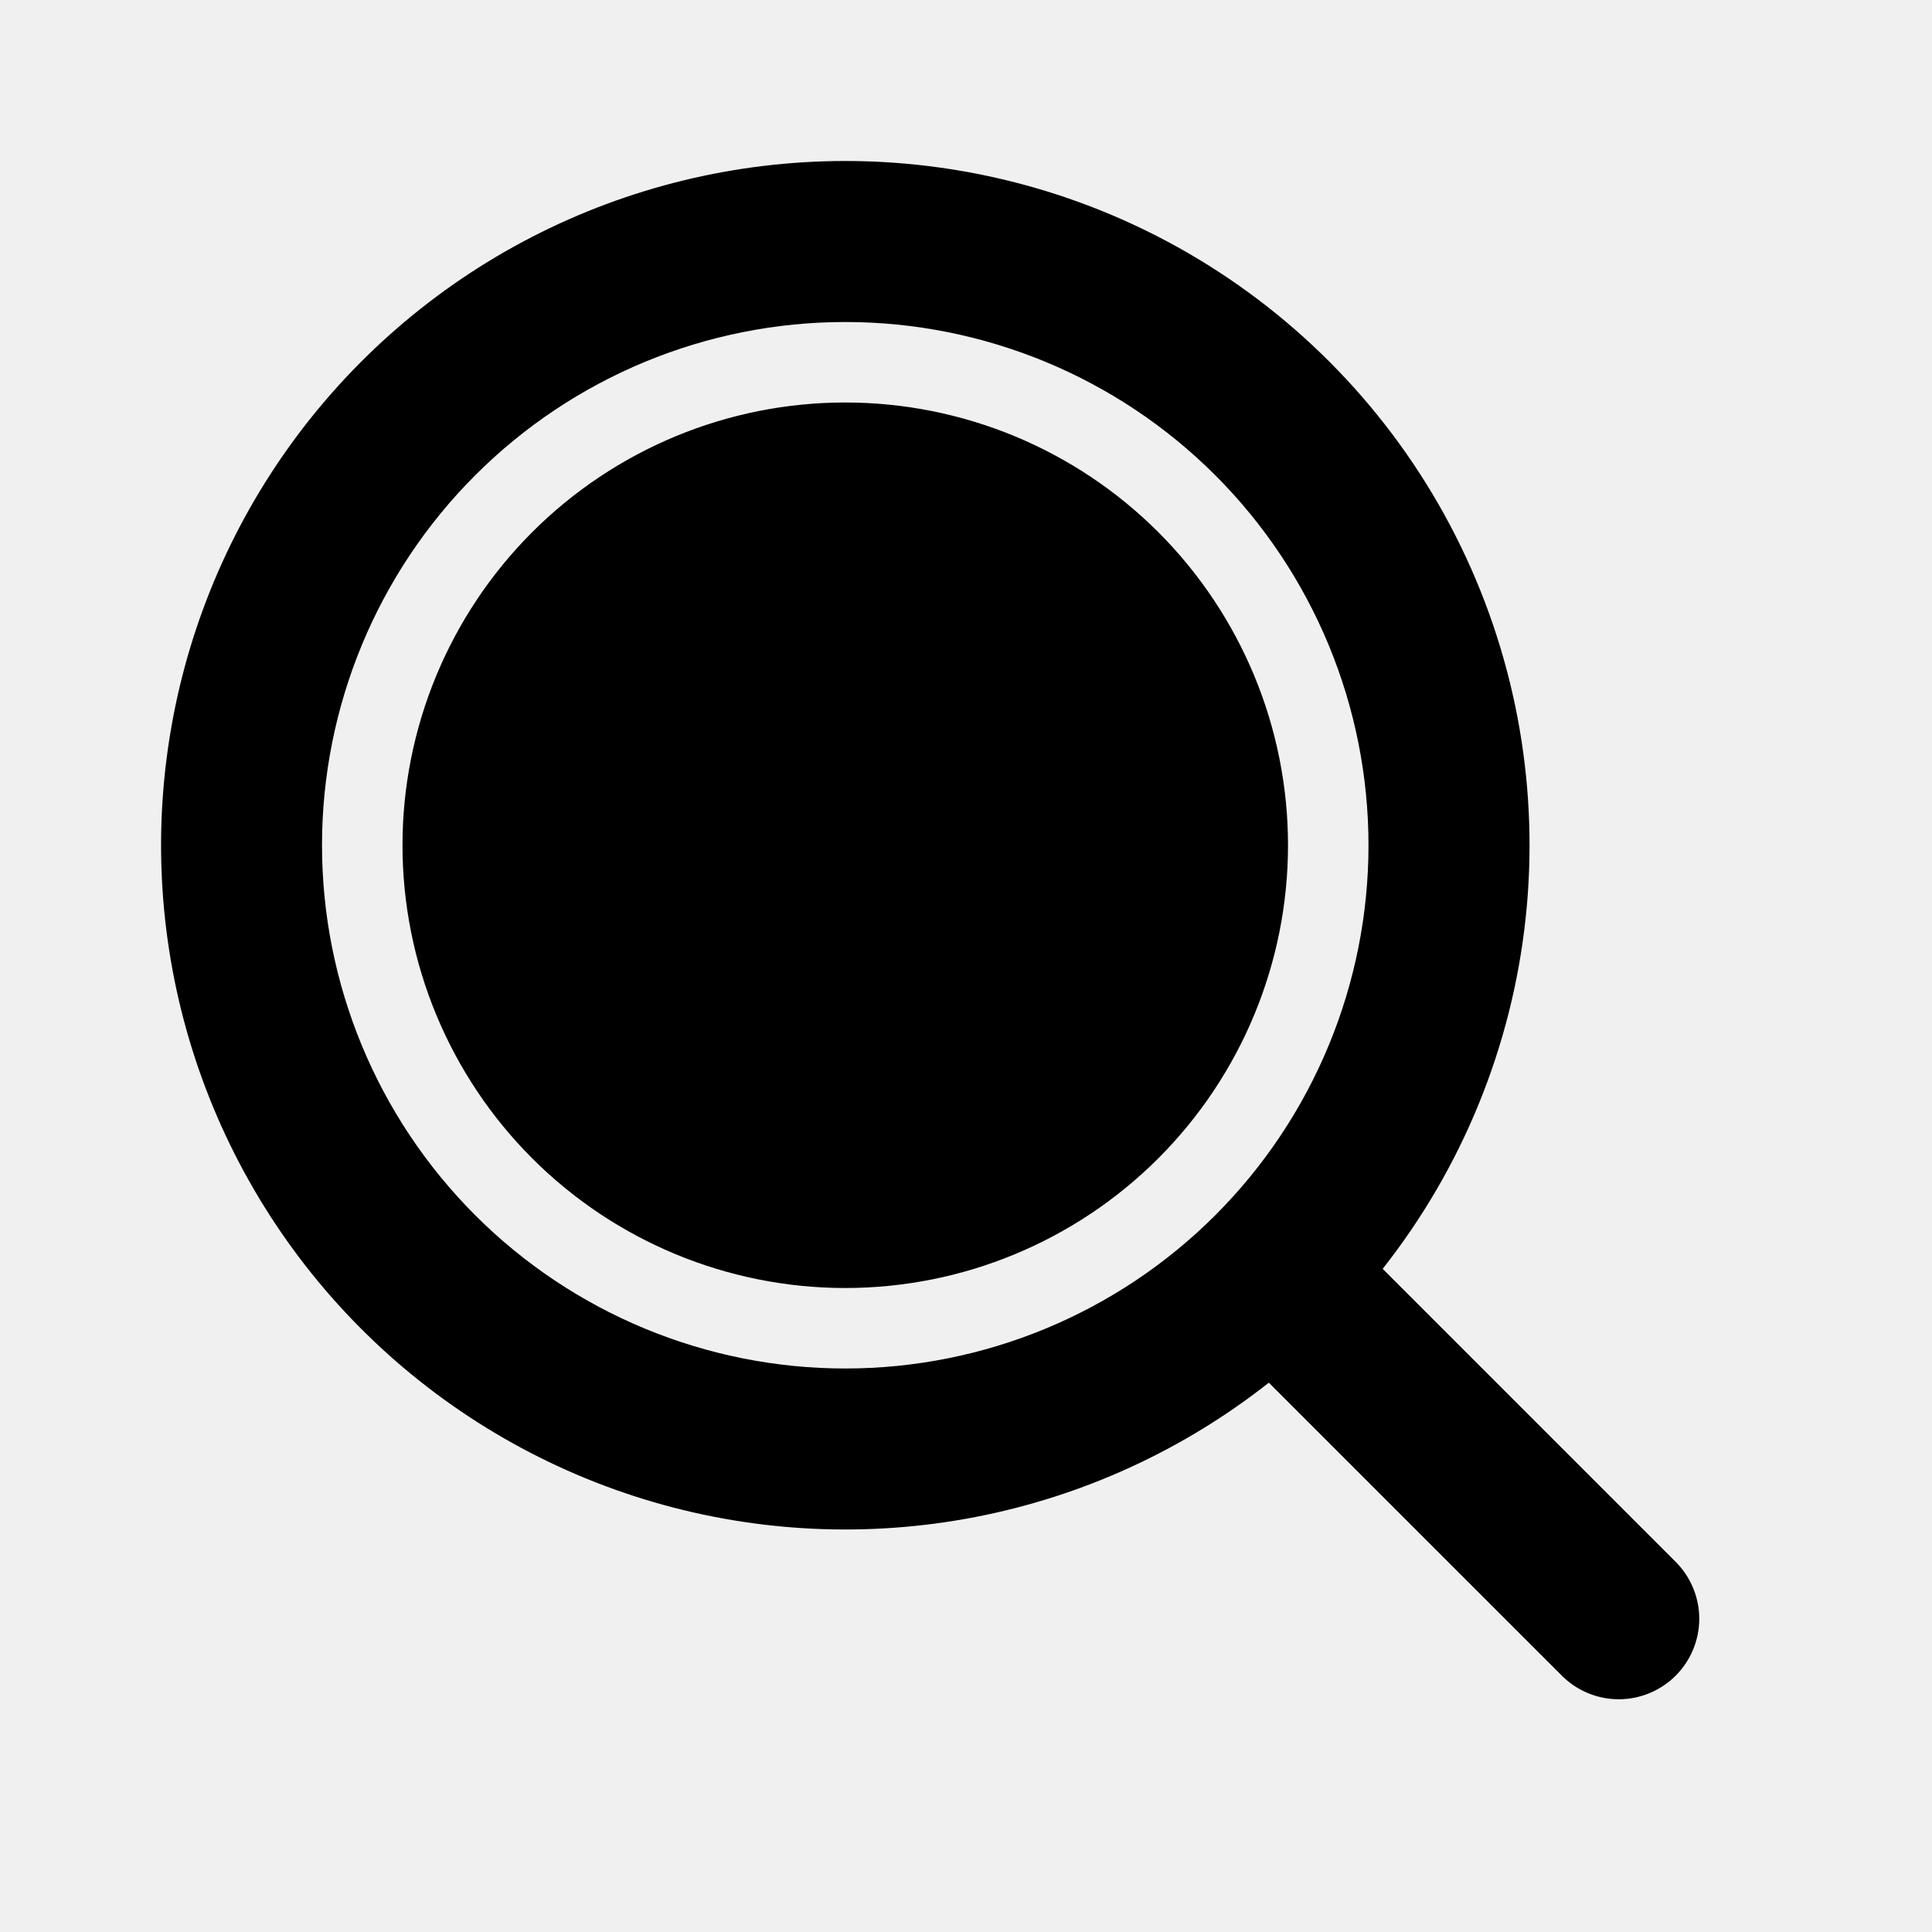
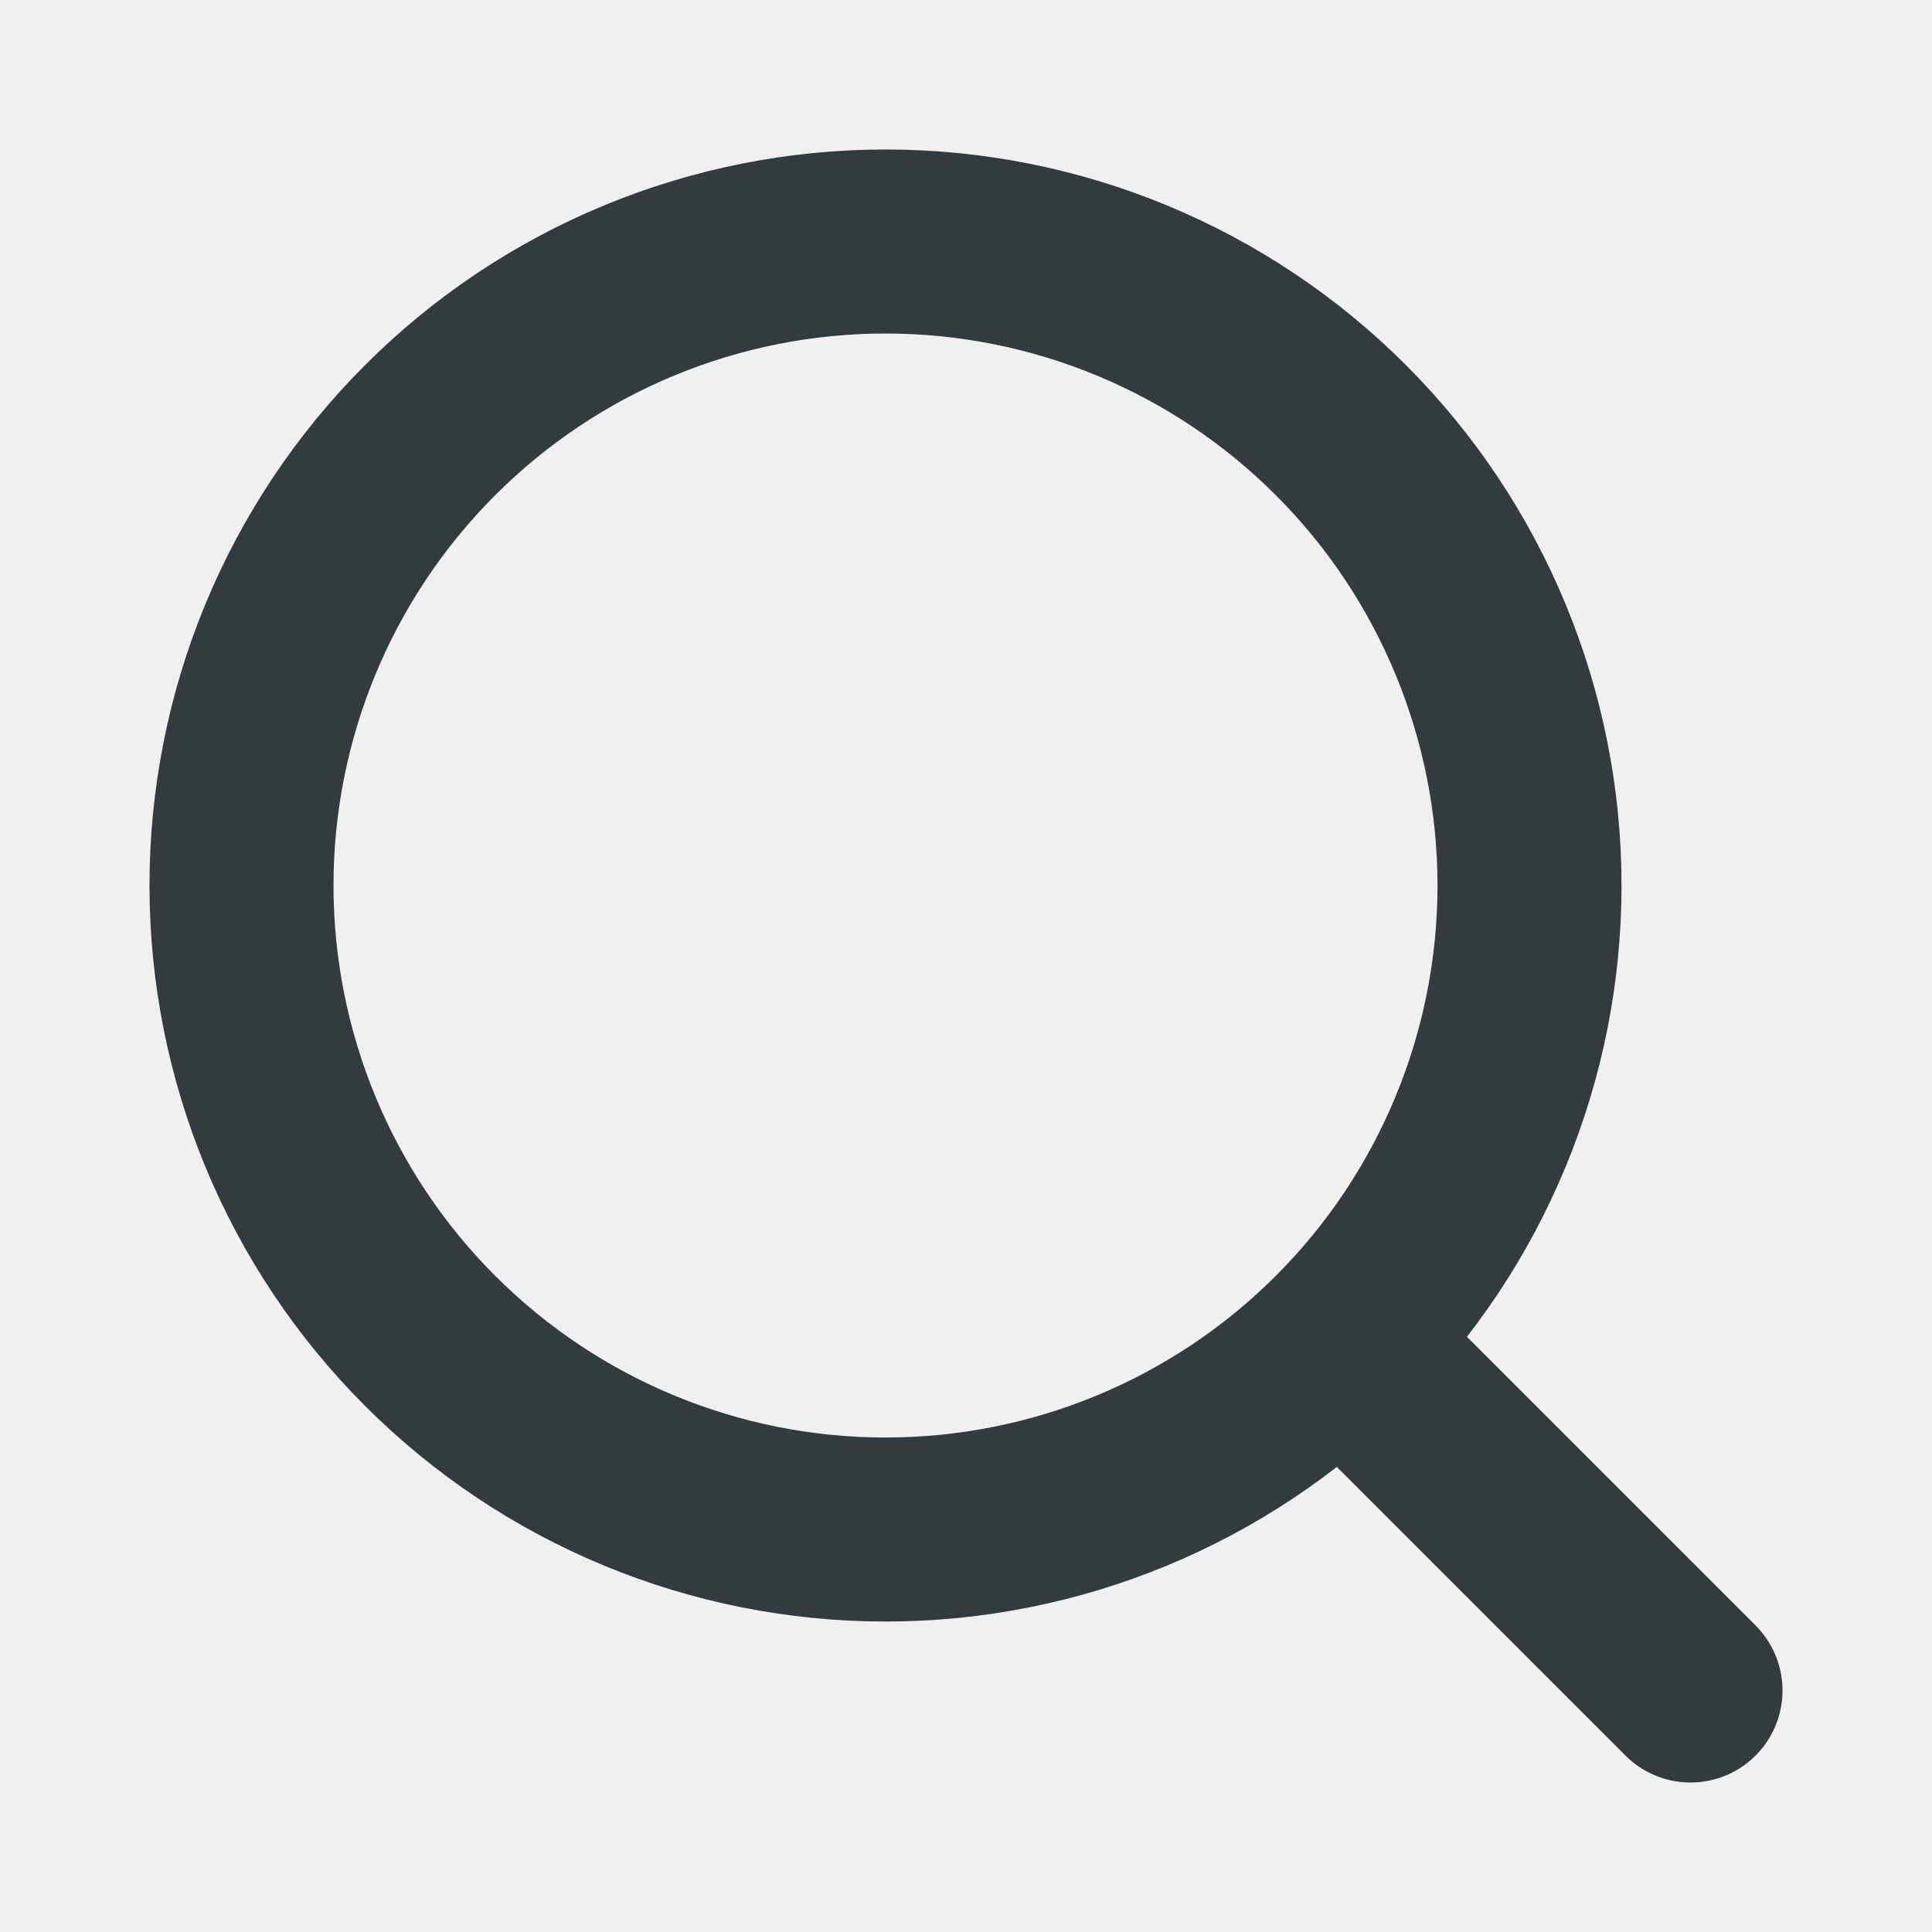
- <svg xmlns="http://www.w3.org/2000/svg" width="64" height="64" viewBox="0 0 64 64" fill="none">
-   <g id="mingcute:search-fill" clip-path="url(#clip0_3_97)">
-     <g id="Group">
-       <path id="Vector" d="M28 5.333C32.256 5.333 36.426 6.531 40.033 8.79C43.64 11.049 46.538 14.278 48.395 18.107C50.253 21.936 50.995 26.211 50.536 30.442C50.078 34.673 48.437 38.69 45.803 42.032L55.541 51.771C56.027 52.274 56.296 52.947 56.29 53.646C56.284 54.346 56.003 55.014 55.509 55.509C55.014 56.003 54.346 56.284 53.646 56.29C52.947 56.296 52.274 56.027 51.771 55.541L42.032 45.803C39.193 48.04 35.861 49.566 32.312 50.253C28.764 50.94 25.102 50.769 21.633 49.754C18.165 48.738 14.989 46.908 12.371 44.415C9.754 41.923 7.77 38.84 6.586 35.426C5.402 32.011 5.052 28.362 5.565 24.784C6.077 21.206 7.438 17.803 9.534 14.858C11.63 11.913 14.399 9.512 17.611 7.855C20.824 6.198 24.386 5.334 28 5.333ZM28 10.667C23.403 10.667 18.994 12.493 15.743 15.743C12.493 18.994 10.667 23.403 10.667 28C10.667 32.597 12.493 37.006 15.743 40.257C18.994 43.507 23.403 45.333 28 45.333C32.597 45.333 37.006 43.507 40.257 40.257C43.507 37.006 45.333 32.597 45.333 28C45.333 23.403 43.507 18.994 40.257 15.743C37.006 12.493 32.597 10.667 28 10.667ZM28 13.333C31.89 13.333 35.62 14.879 38.371 17.629C41.121 20.38 42.667 24.11 42.667 28C42.667 31.89 41.121 35.62 38.371 38.371C35.62 41.121 31.89 42.667 28 42.667C24.11 42.667 20.38 41.121 17.629 38.371C14.879 35.62 13.333 31.89 13.333 28C13.333 24.11 14.879 20.38 17.629 17.629C20.38 14.879 24.11 13.333 28 13.333Z" fill="black" />
-     </g>
-   </g>
-   <defs>
-     <clipPath id="clip0_3_97">
-       <rect width="64" height="64" fill="white" />
-     </clipPath>
-   </defs>
+ <svg xmlns="http://www.w3.org/2000/svg" width="28" height="28" viewBox="0 0 28 28" fill="none">
+   <path d="M24.5 24.5L19.433 19.433M19.433 19.433C20.3 18.567 20.987 17.538 21.456 16.405C21.925 15.273 22.167 14.059 22.167 12.833C22.167 11.608 21.925 10.394 21.456 9.262C20.987 8.129 20.3 7.1 19.433 6.234C18.567 5.367 17.538 4.679 16.405 4.21C15.273 3.741 14.059 3.5 12.833 3.5C11.608 3.5 10.394 3.741 9.262 4.21C8.129 4.679 7.1 5.367 6.234 6.234C4.483 7.984 3.5 10.358 3.5 12.833C3.5 15.309 4.483 17.683 6.234 19.433C7.984 21.184 10.358 22.167 12.833 22.167C15.309 22.167 17.683 21.184 19.433 19.433Z" stroke="#343B3F" stroke-width="2.667" stroke-linecap="round" stroke-linejoin="round" />
</svg>
